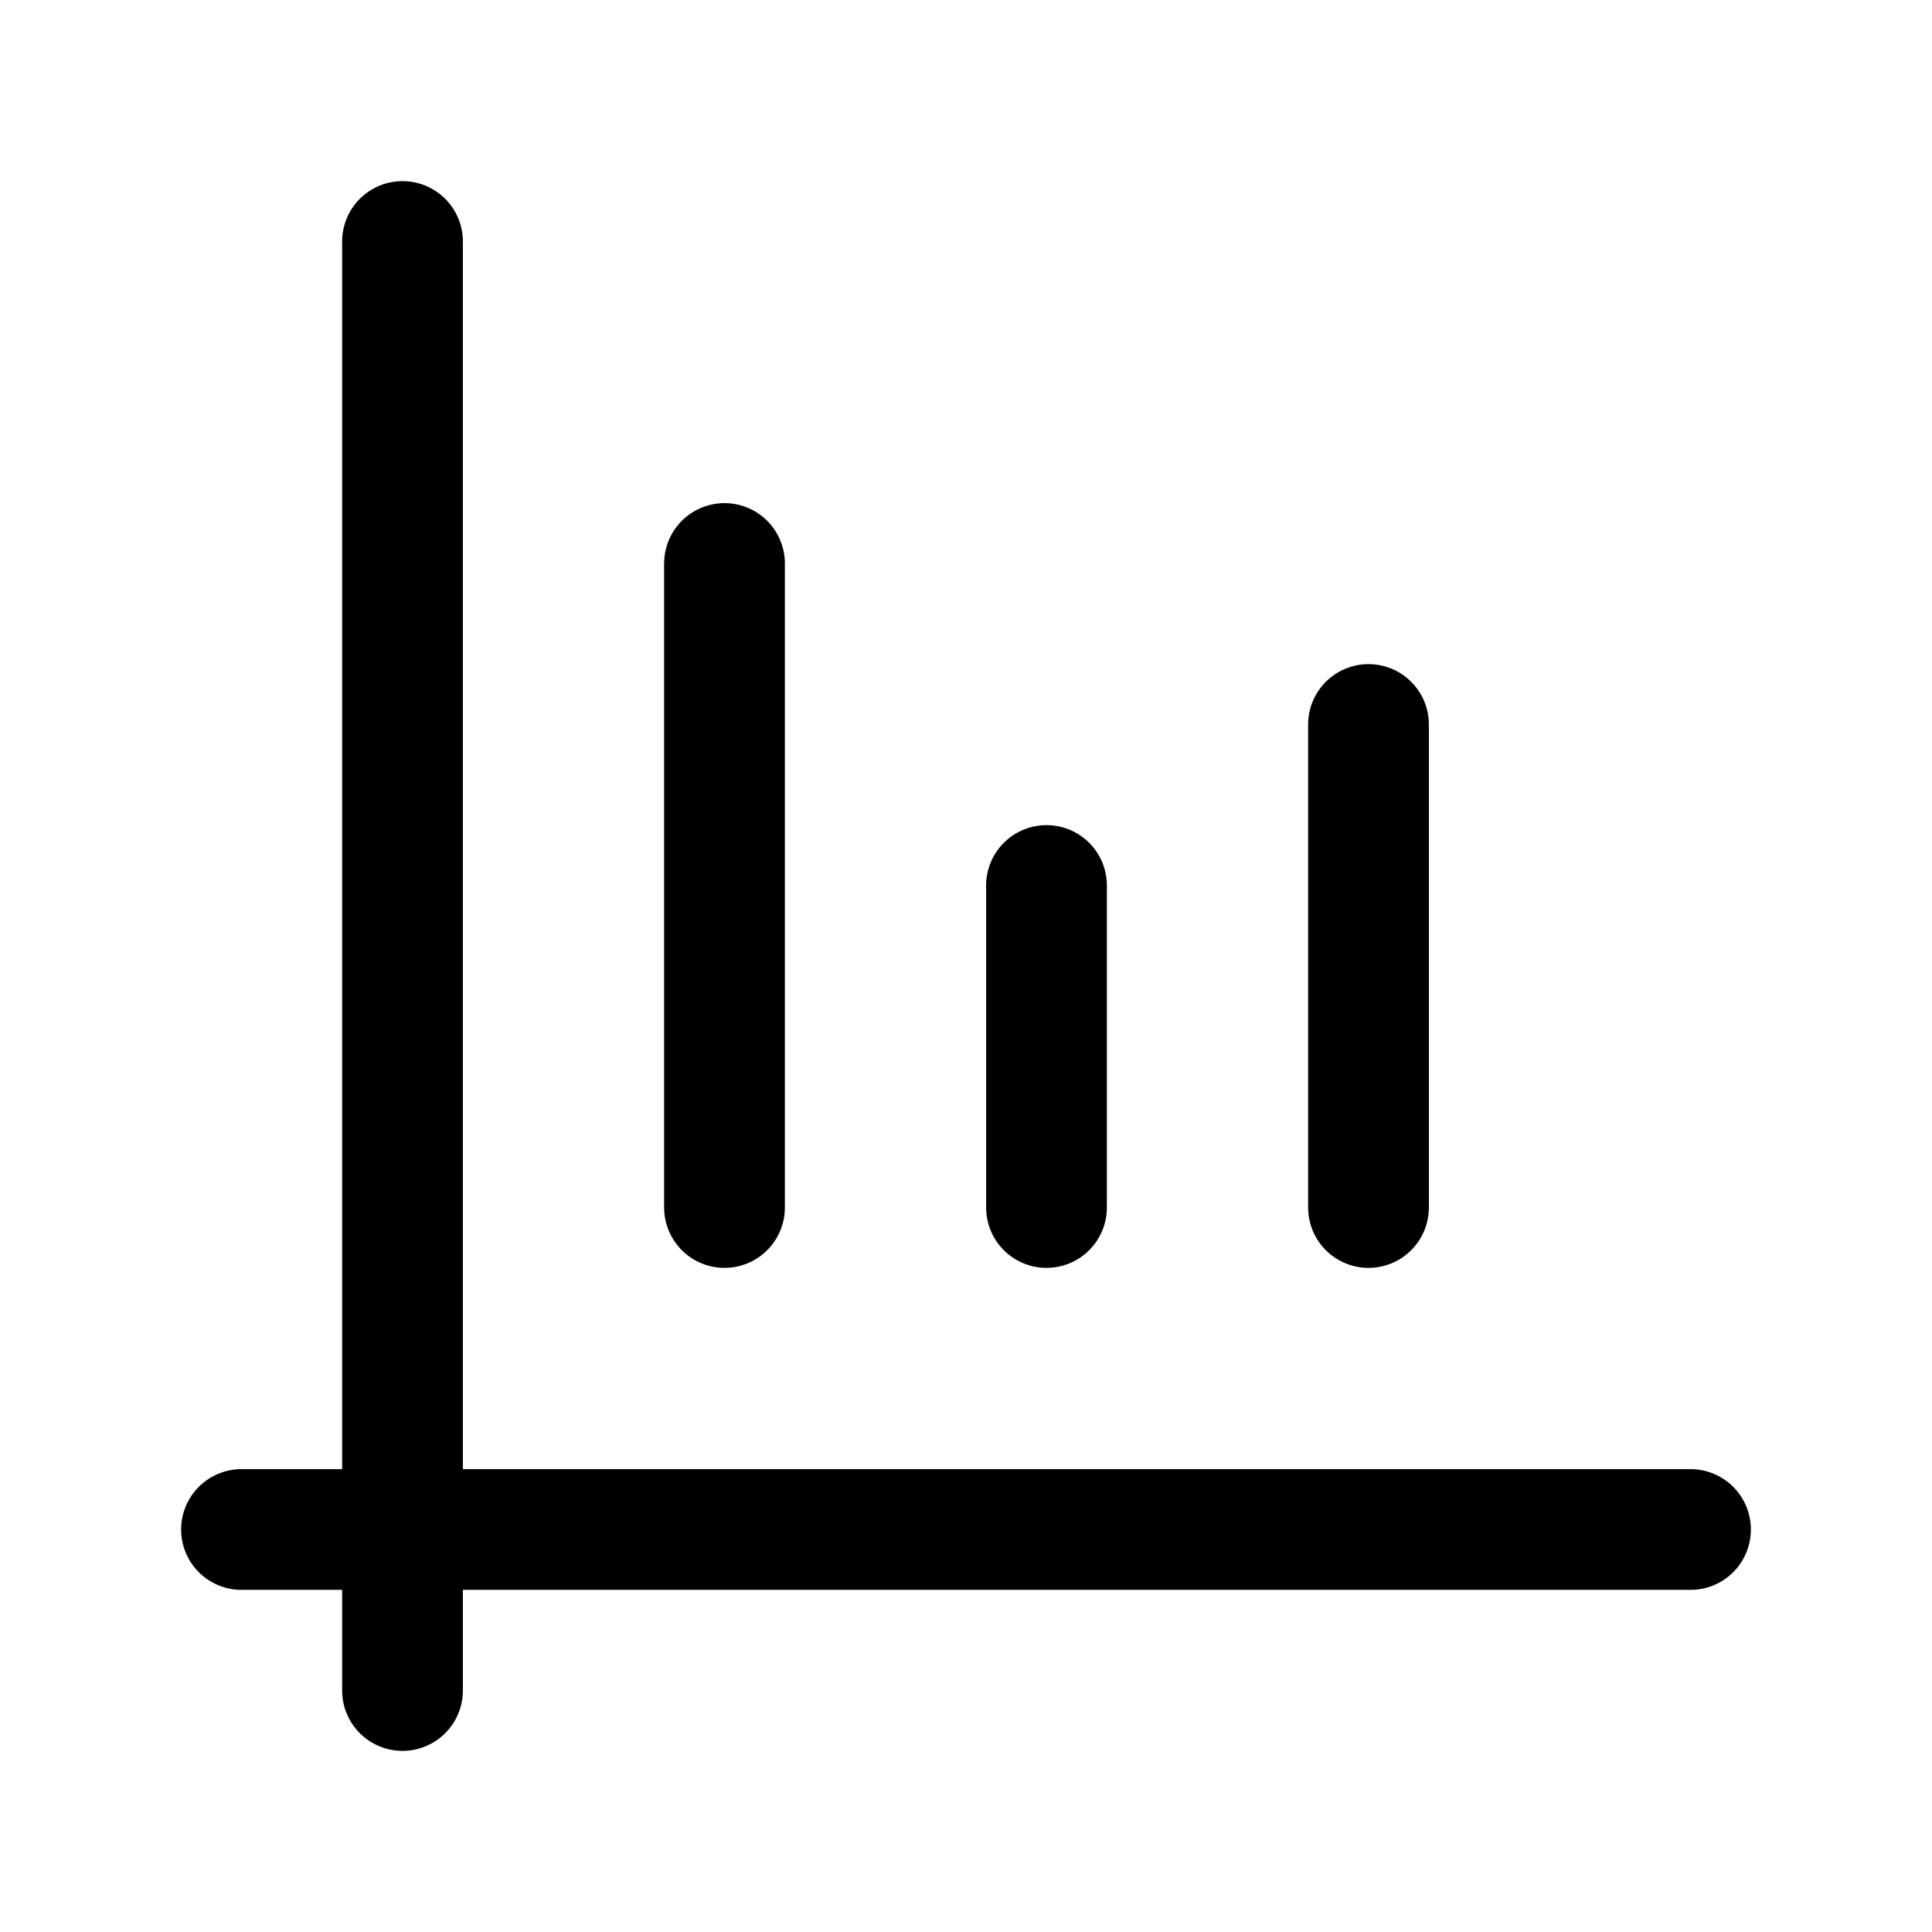
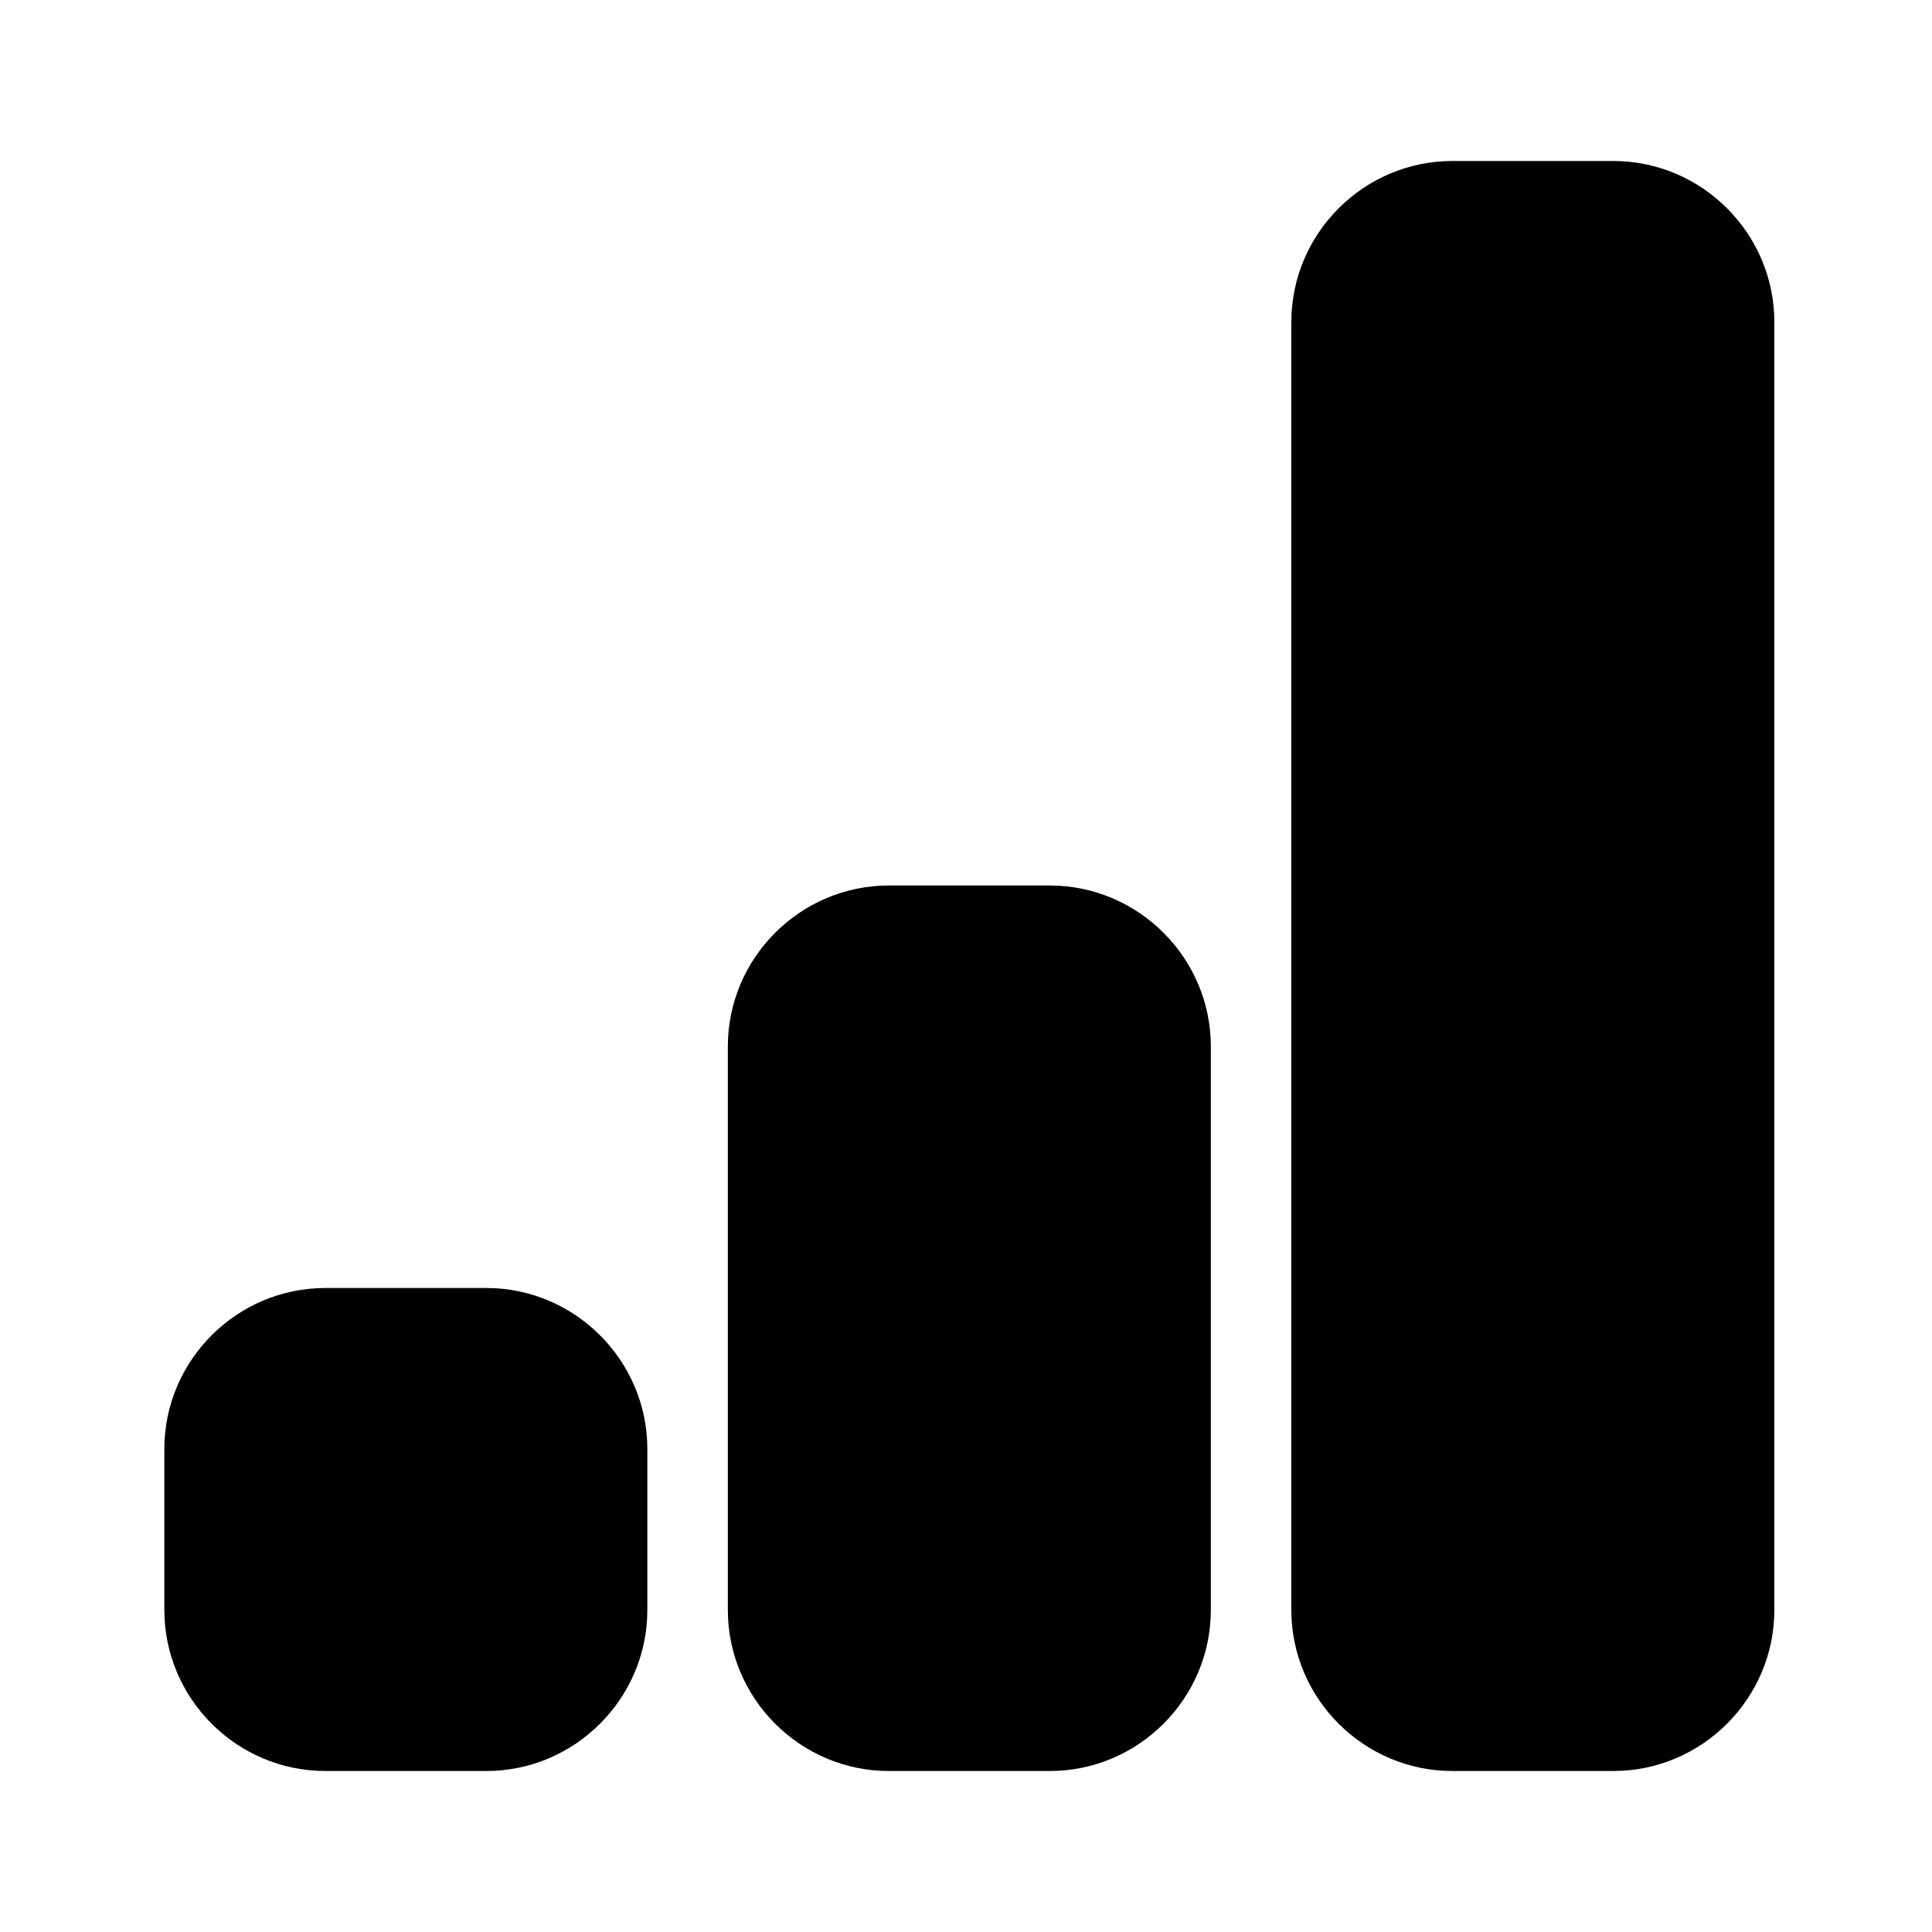
- <svg xmlns="http://www.w3.org/2000/svg" fill="#000000" width="800px" height="800px" viewBox="0 0 24 24" id="diagram-bar-3" class="icon line">
-   <path id="primary" d="M3,19H21M5,3V21m8-10v4M9,7v8m8-6v6" style="fill: none; stroke: rgb(0, 0, 0); stroke-linecap: round; stroke-linejoin: round; stroke-width: 1.5;" />
+ <svg xmlns="http://www.w3.org/2000/svg" width="800px" height="800px" viewBox="0 0 48 48">
+   <path d="M0 0h48v48H0z" fill="none" />
+   <g id="Shopicon">
+     <path d="M8.083,44h4c2.2,0,4-1.8,4-4v-4c0-2.2-1.8-4-4-4h-4c-2.2,0-4,1.8-4,4v4C4.083,42.2,5.883,44,8.083,44z" />
+     <path d="M22.083,44h4c2.2,0,4-1.8,4-4V26c0-2.2-1.8-4-4-4h-4c-2.2,0-4,1.8-4,4v14C18.083,42.2,19.883,44,22.083,44z" />
+     <path d="M36.083,44h4c2.2,0,4-1.8,4-4V8c0-2.2-1.8-4-4-4h-4c-2.2,0-4,1.8-4,4v32C32.083,42.2,33.883,44,36.083,44z" />
+   </g>
</svg>
